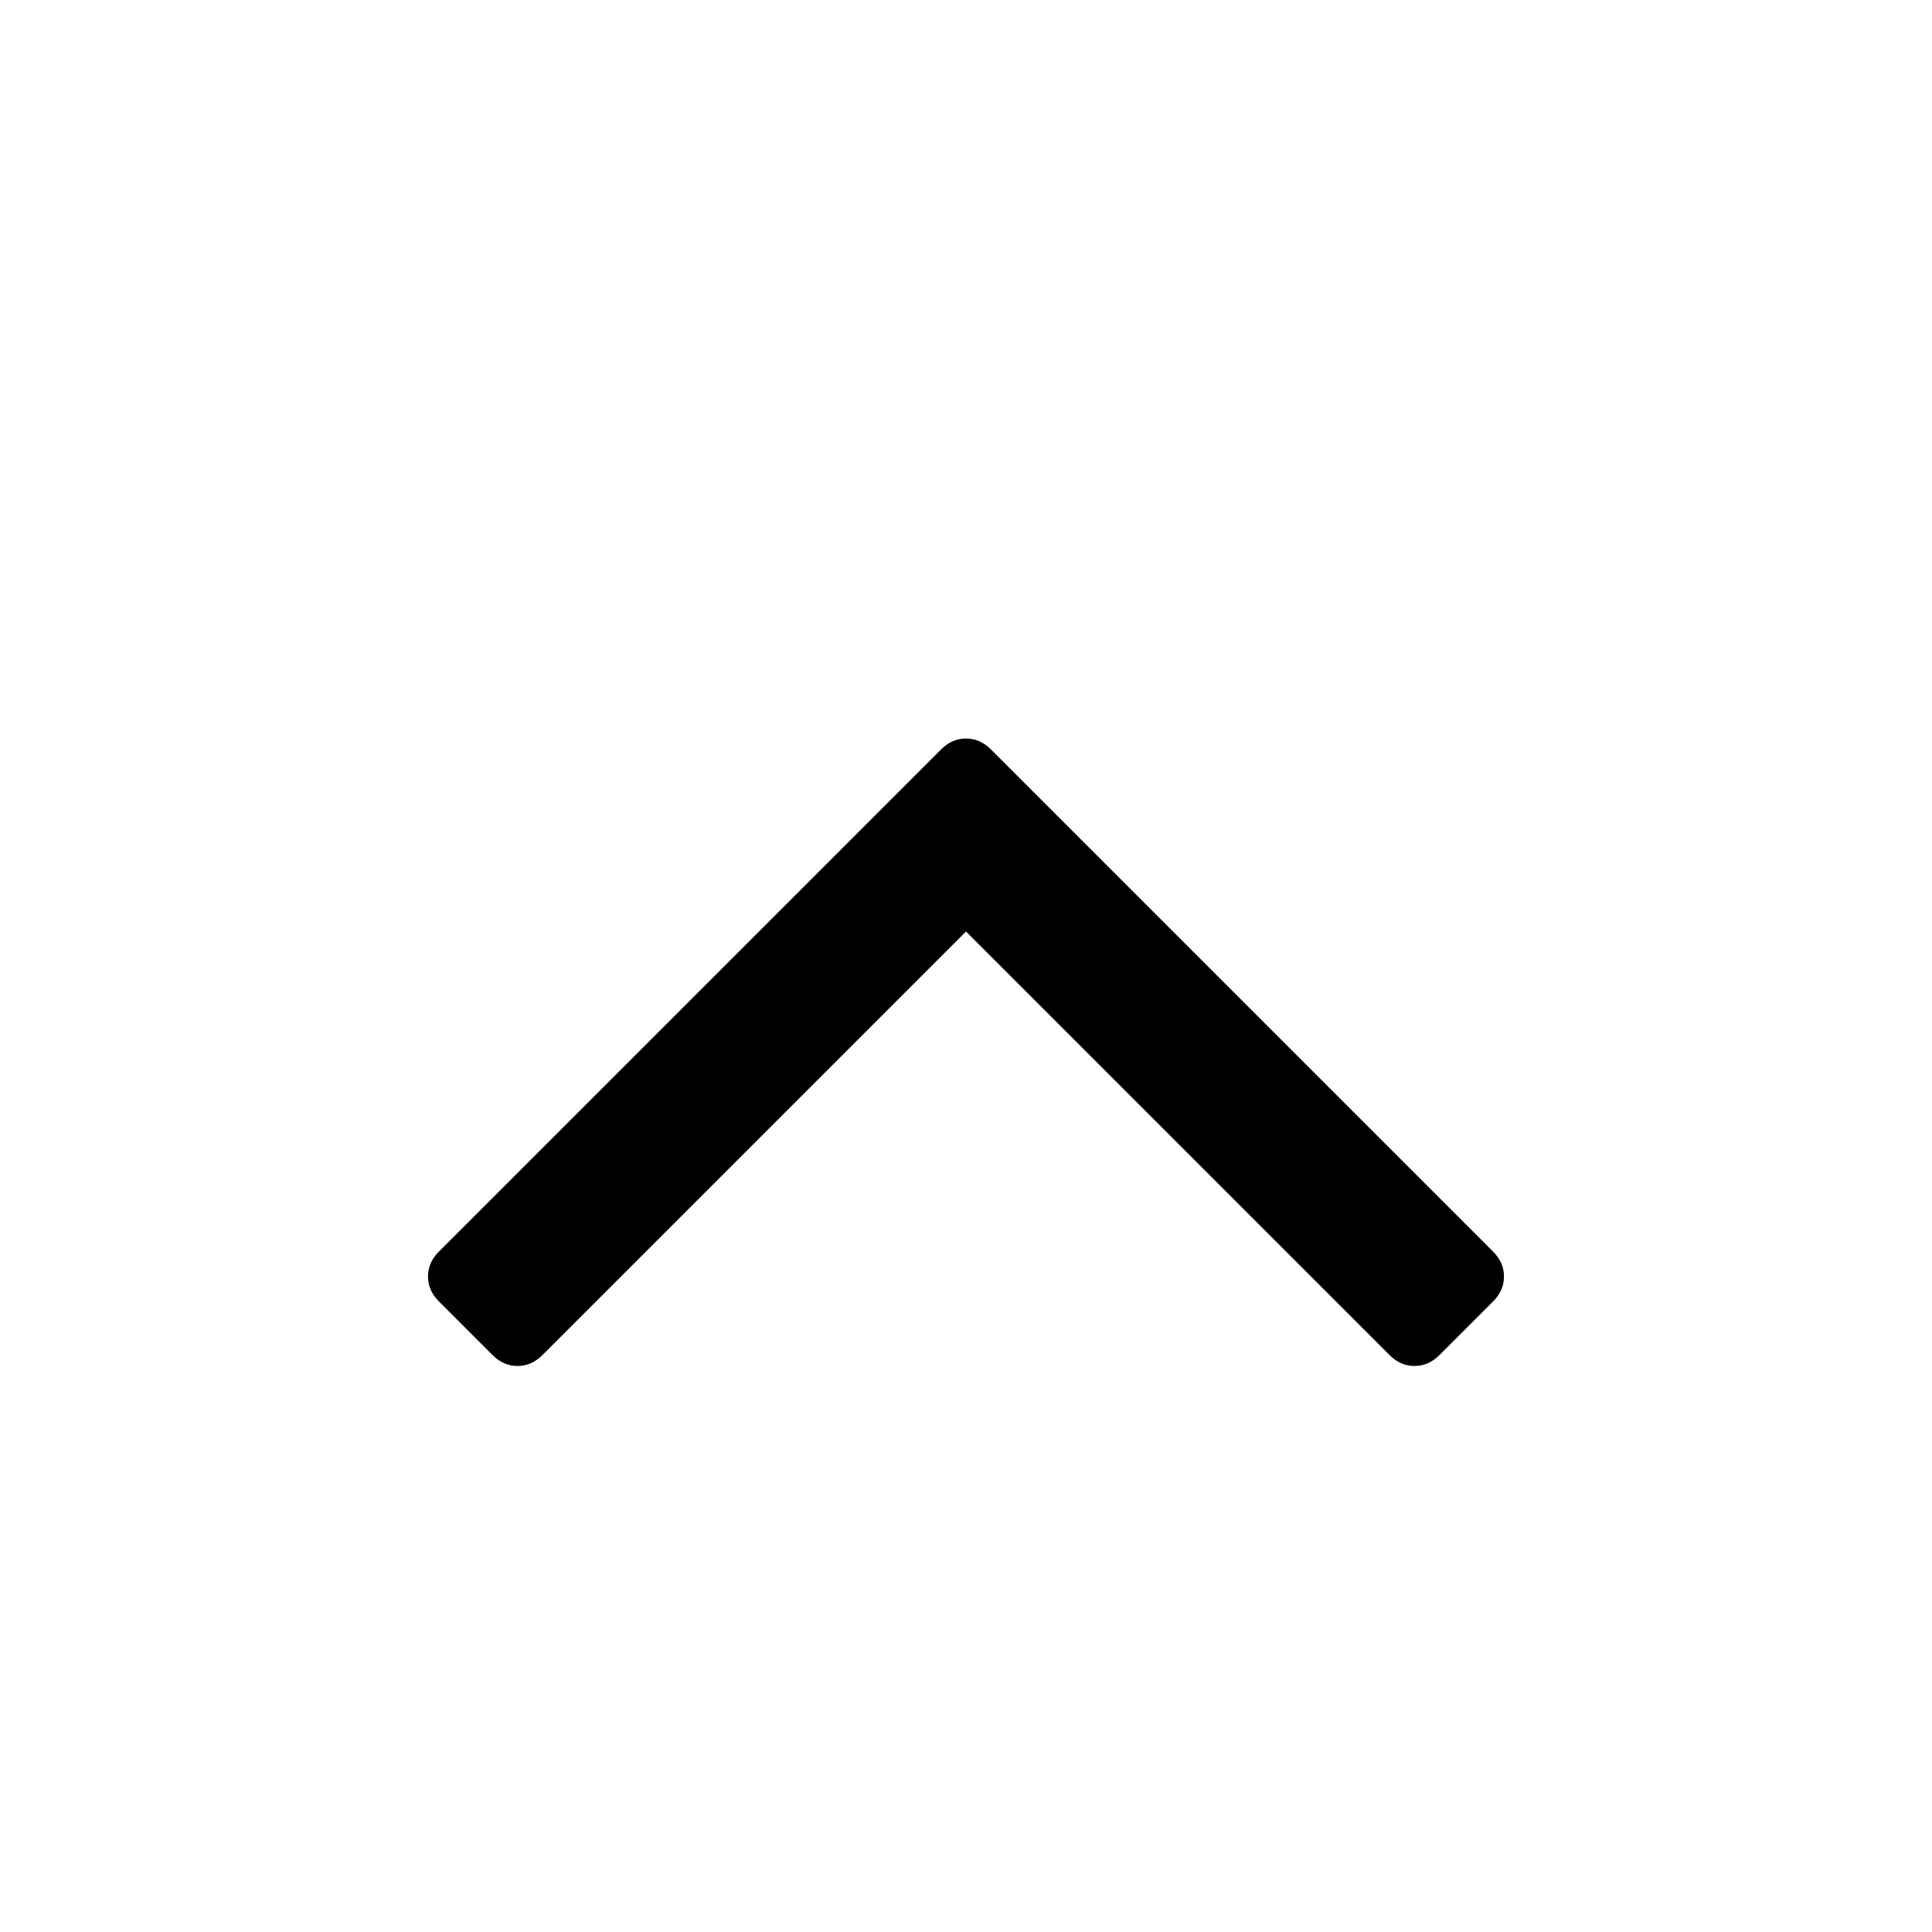
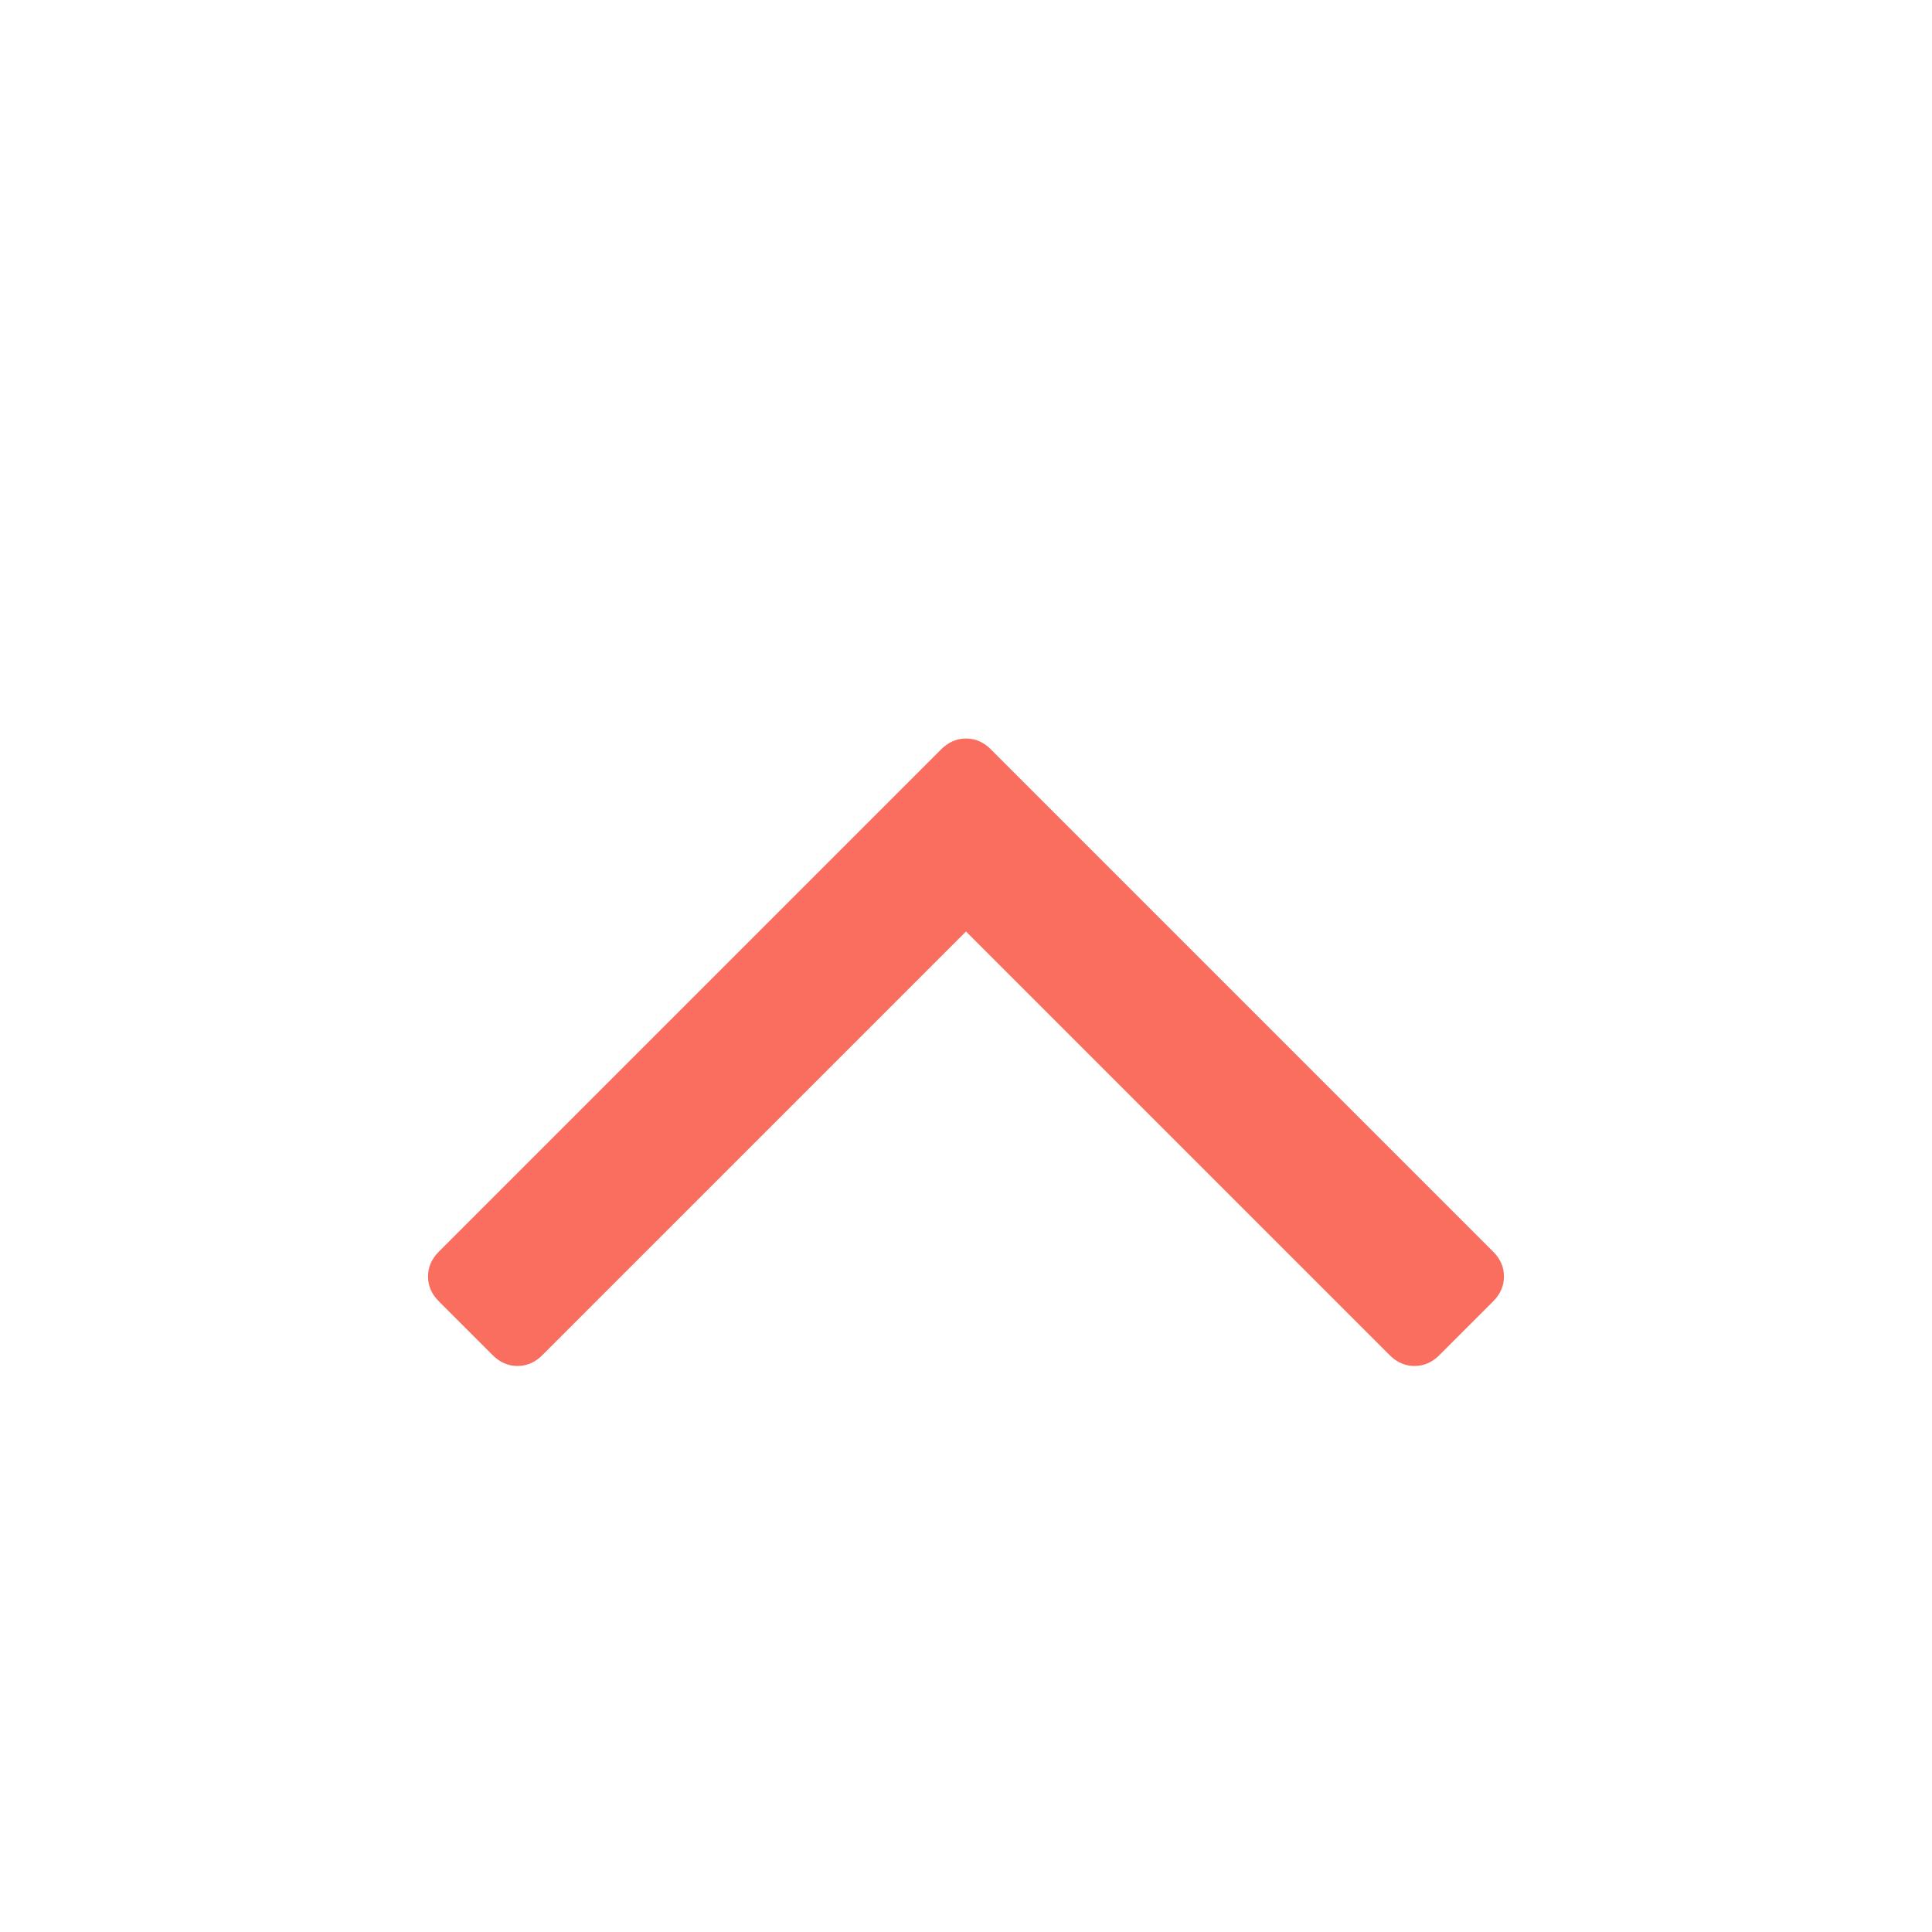
<svg xmlns="http://www.w3.org/2000/svg" width="1792" height="1792" viewBox="0 0 1792 1792">
-   <path d="M1395 1184q0 13-10 23l-50 50q-10 10-23 10t-23-10l-393-393-393 393q-10 10-23 10t-23-10l-50-50q-10-10-10-23t10-23l466-466q10-10 23-10t23 10l466 466q10 10 10 23z" />
+   <path d="M1395 1184q0 13-10 23l-50 50q-10 10-23 10t-23-10l-393-393-393 393q-10 10-23 10t-23-10l-50-50q-10-10-10-23t10-23l466-466q10-10 23-10t23 10l466 466q10 10 10 23z" fill="#fa6e60" />
</svg>
